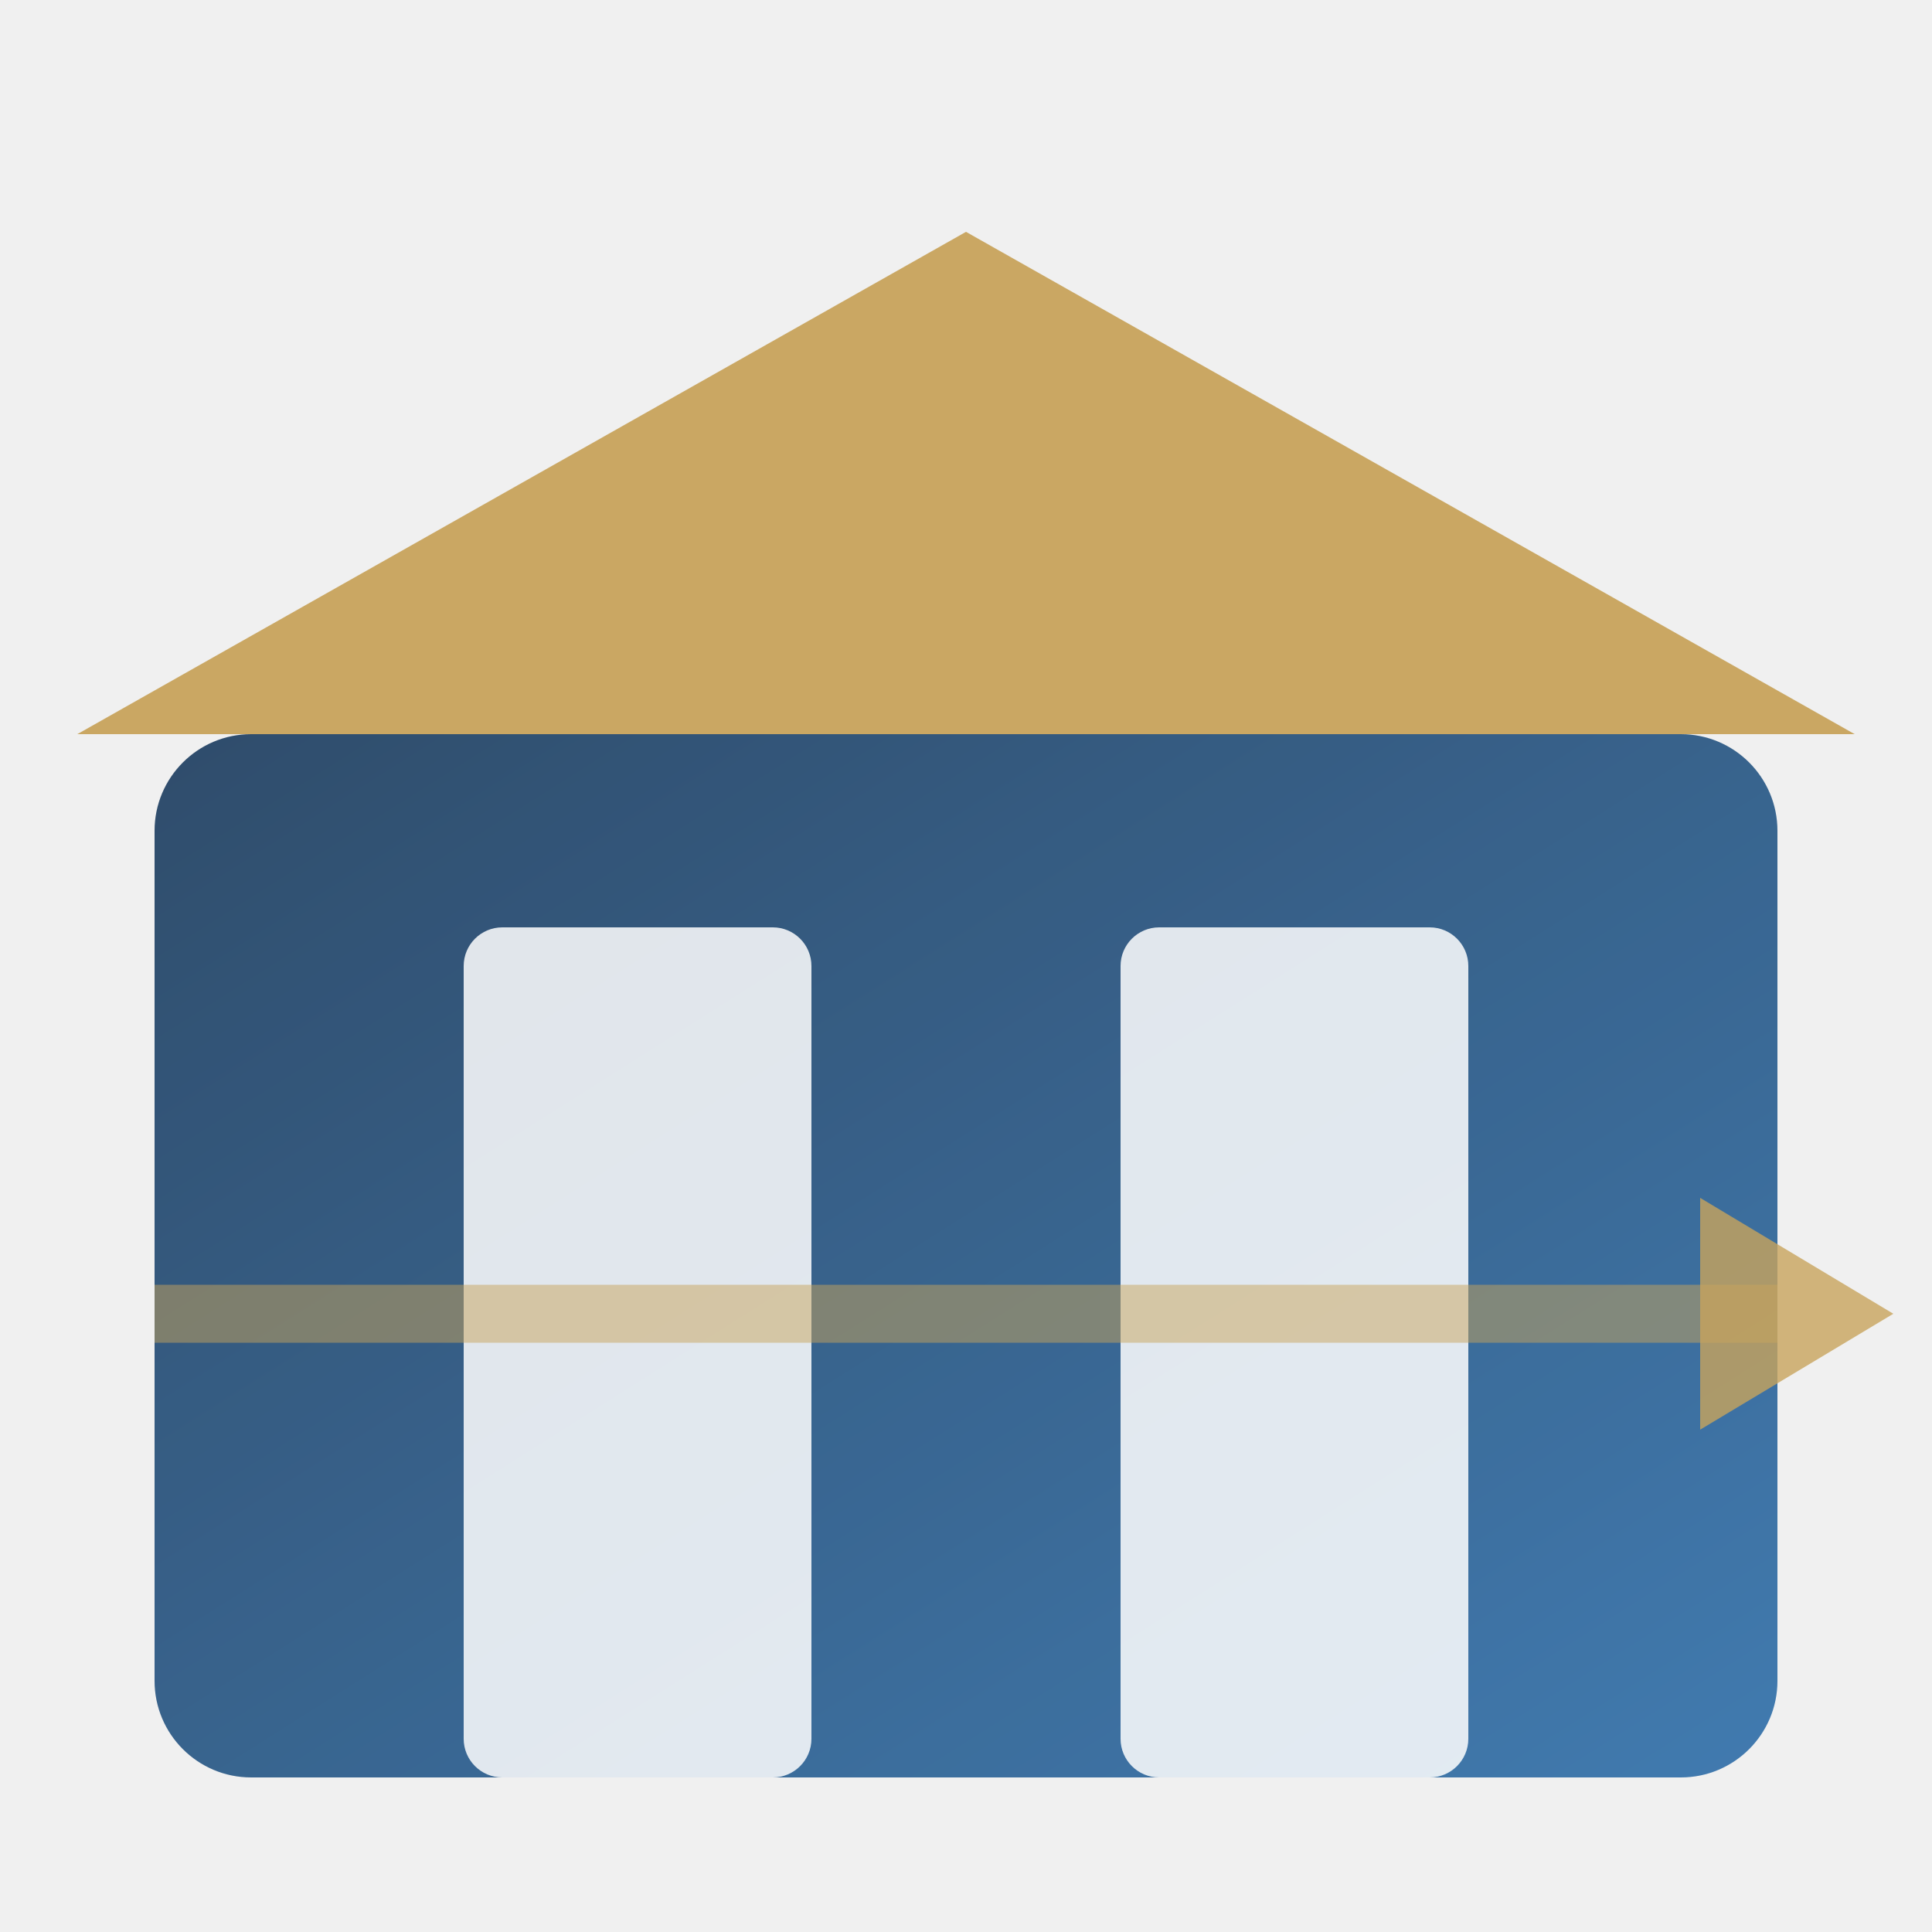
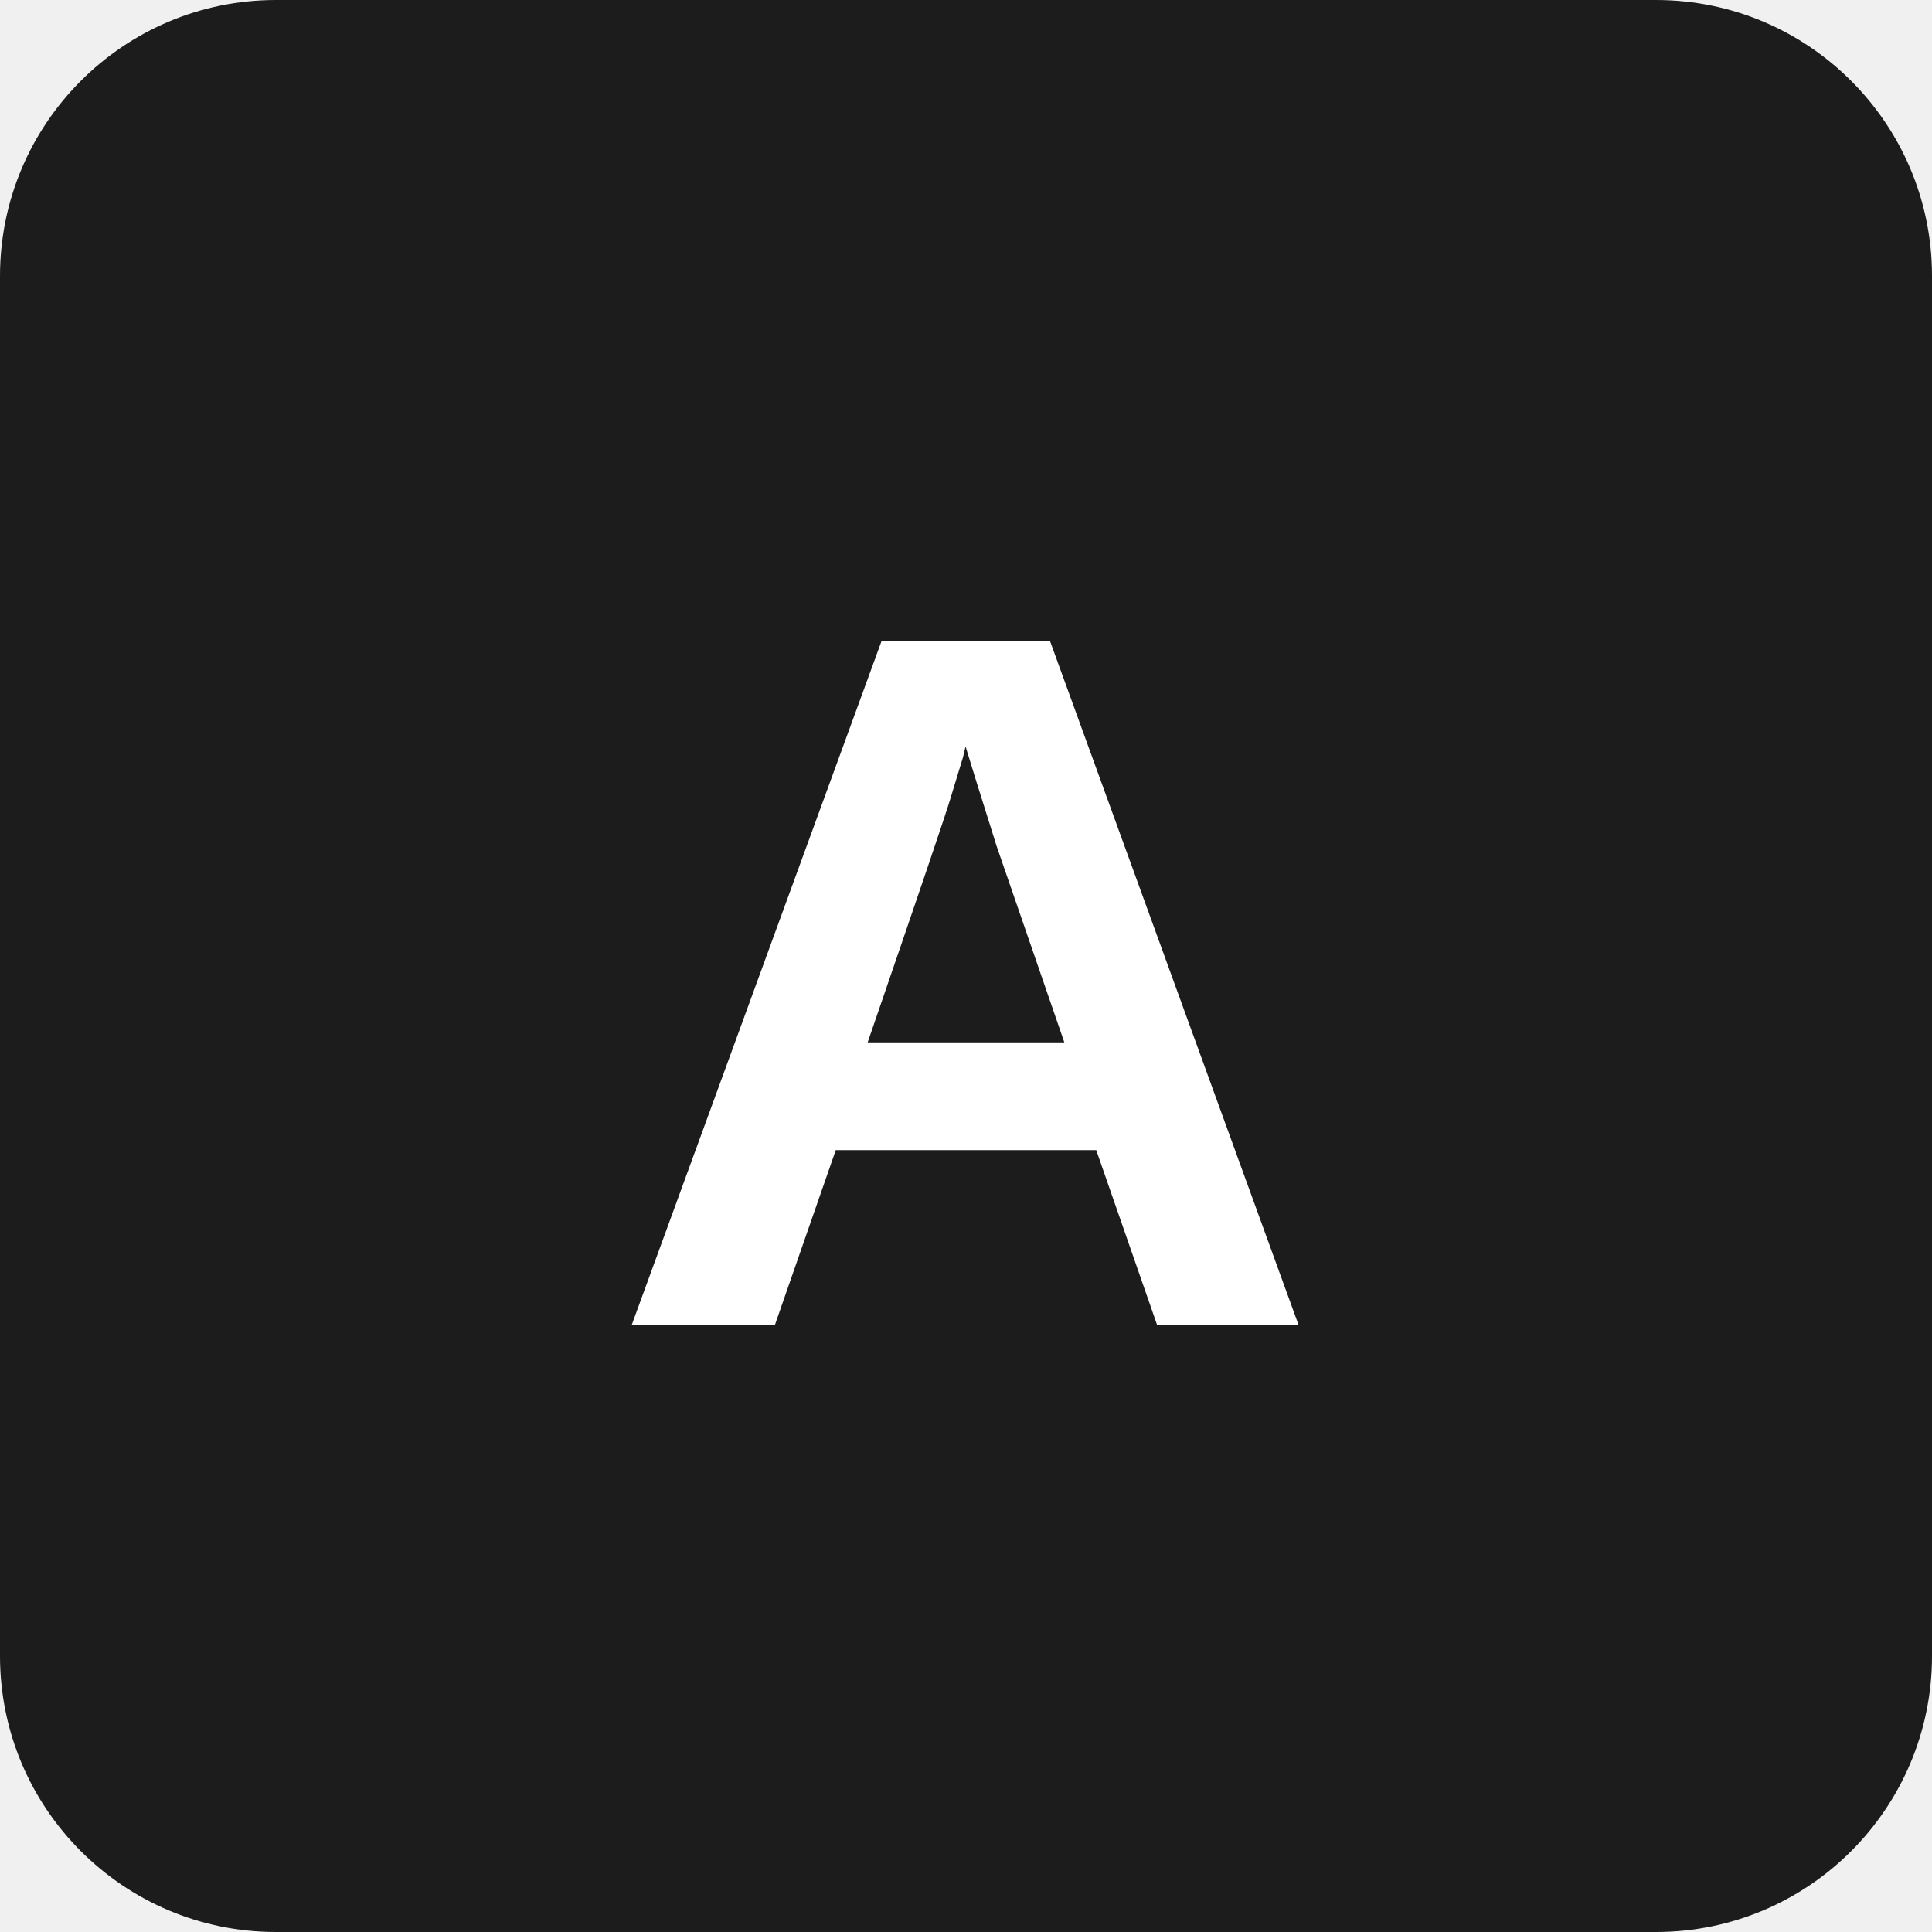
- <svg xmlns="http://www.w3.org/2000/svg" viewBox="0 0 100 100">
-   <defs>
-     <linearGradient id="g" x1="0%" y1="0%" x2="100%" y2="100%">
-       <stop offset="0%" style="stop-color:#1a3a5c" />
-       <stop offset="100%" style="stop-color:#2d6da8" />
-     </linearGradient>
-   </defs>
-   <rect x="8" y="38" width="84" height="54" rx="5" fill="url(#g)" opacity=".9" />
-   <rect x="24" y="48" width="18" height="44" rx="2" fill="#fff" opacity=".85" />
-   <rect x="58" y="48" width="18" height="44" rx="2" fill="#fff" opacity=".85" />
-   <polygon points="4,38 50,12 96,38" fill="#c8a45c" opacity=".95" />
-   <line x1="8" y1="68" x2="92" y2="68" stroke="#c8a45c" stroke-width="3" opacity=".5" />
-   <polygon points="88,62 98,68 88,74" fill="#c8a45c" opacity=".8" />
+ <svg xmlns="http://www.w3.org/2000/svg" viewBox="0 0 70 70" width="70" height="70">
+   <rect x="0" y="0" width="70" height="70" rx="10" fill="#1c1c1c" />
+   <text x="35" y="48" font-family="'DM Sans', Arial, sans-serif" font-size="36" font-weight="700" fill="#fff" text-anchor="middle" letter-spacing="-2">A</text>
</svg>
